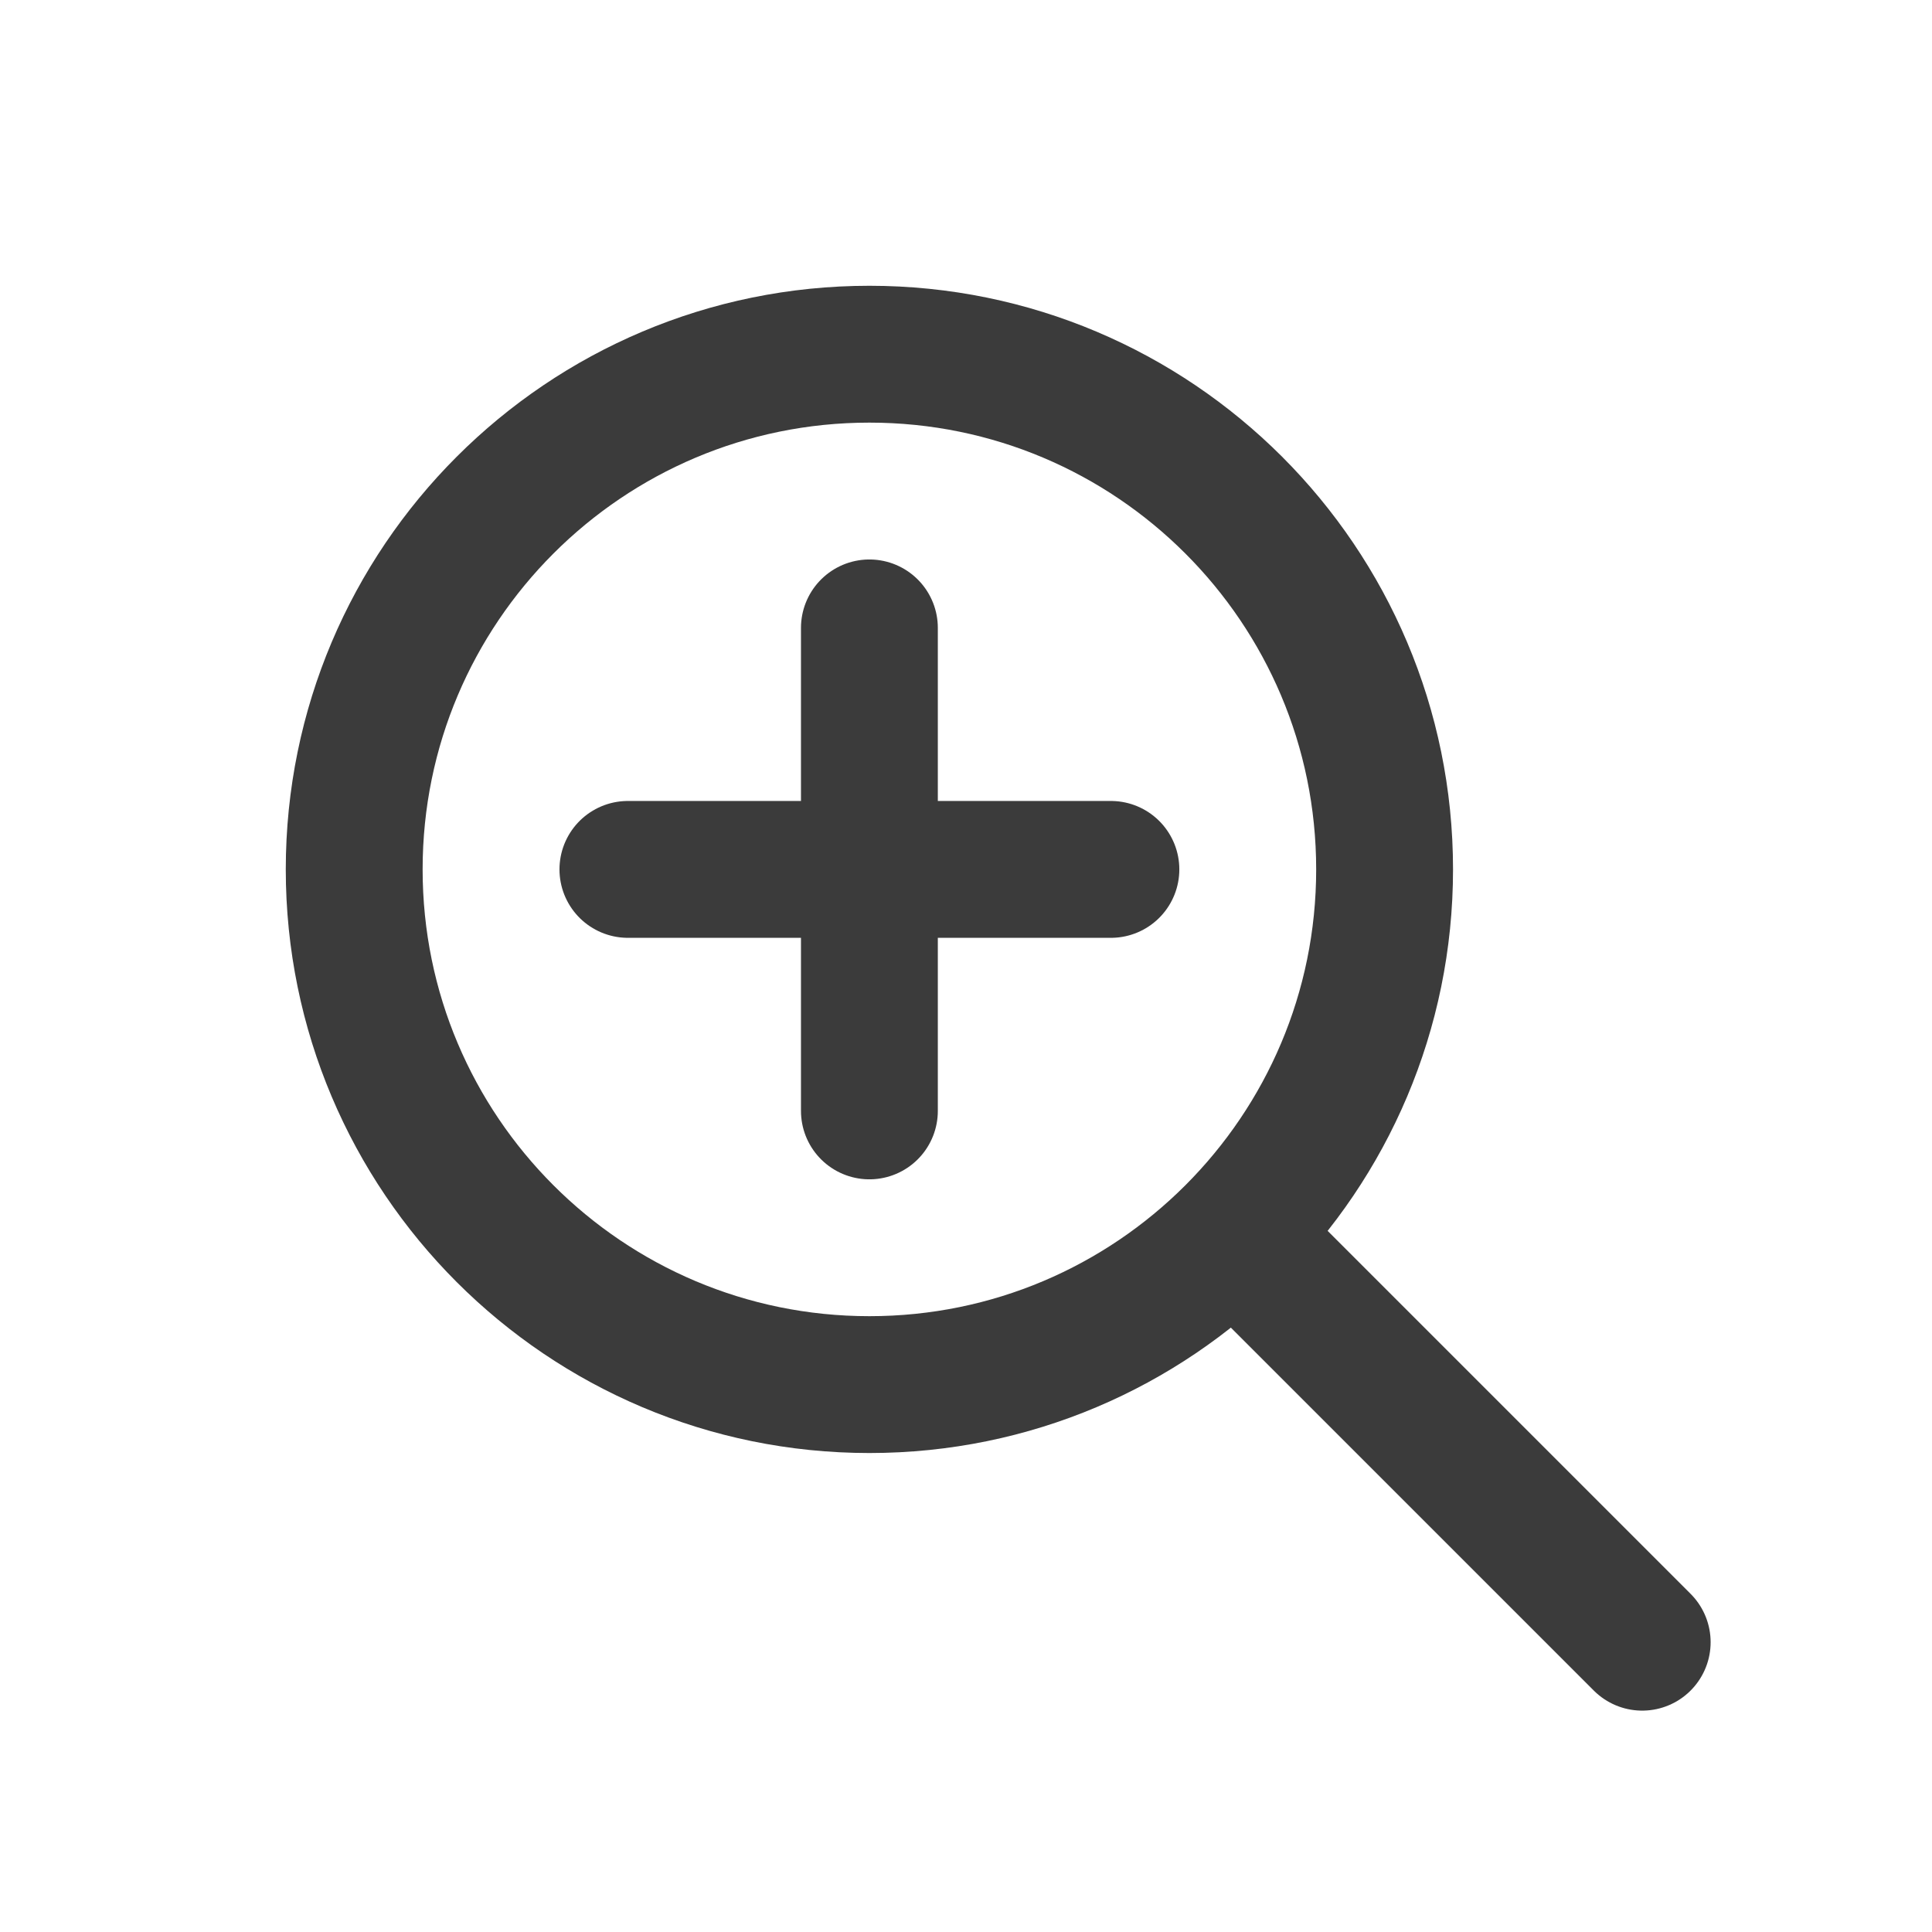
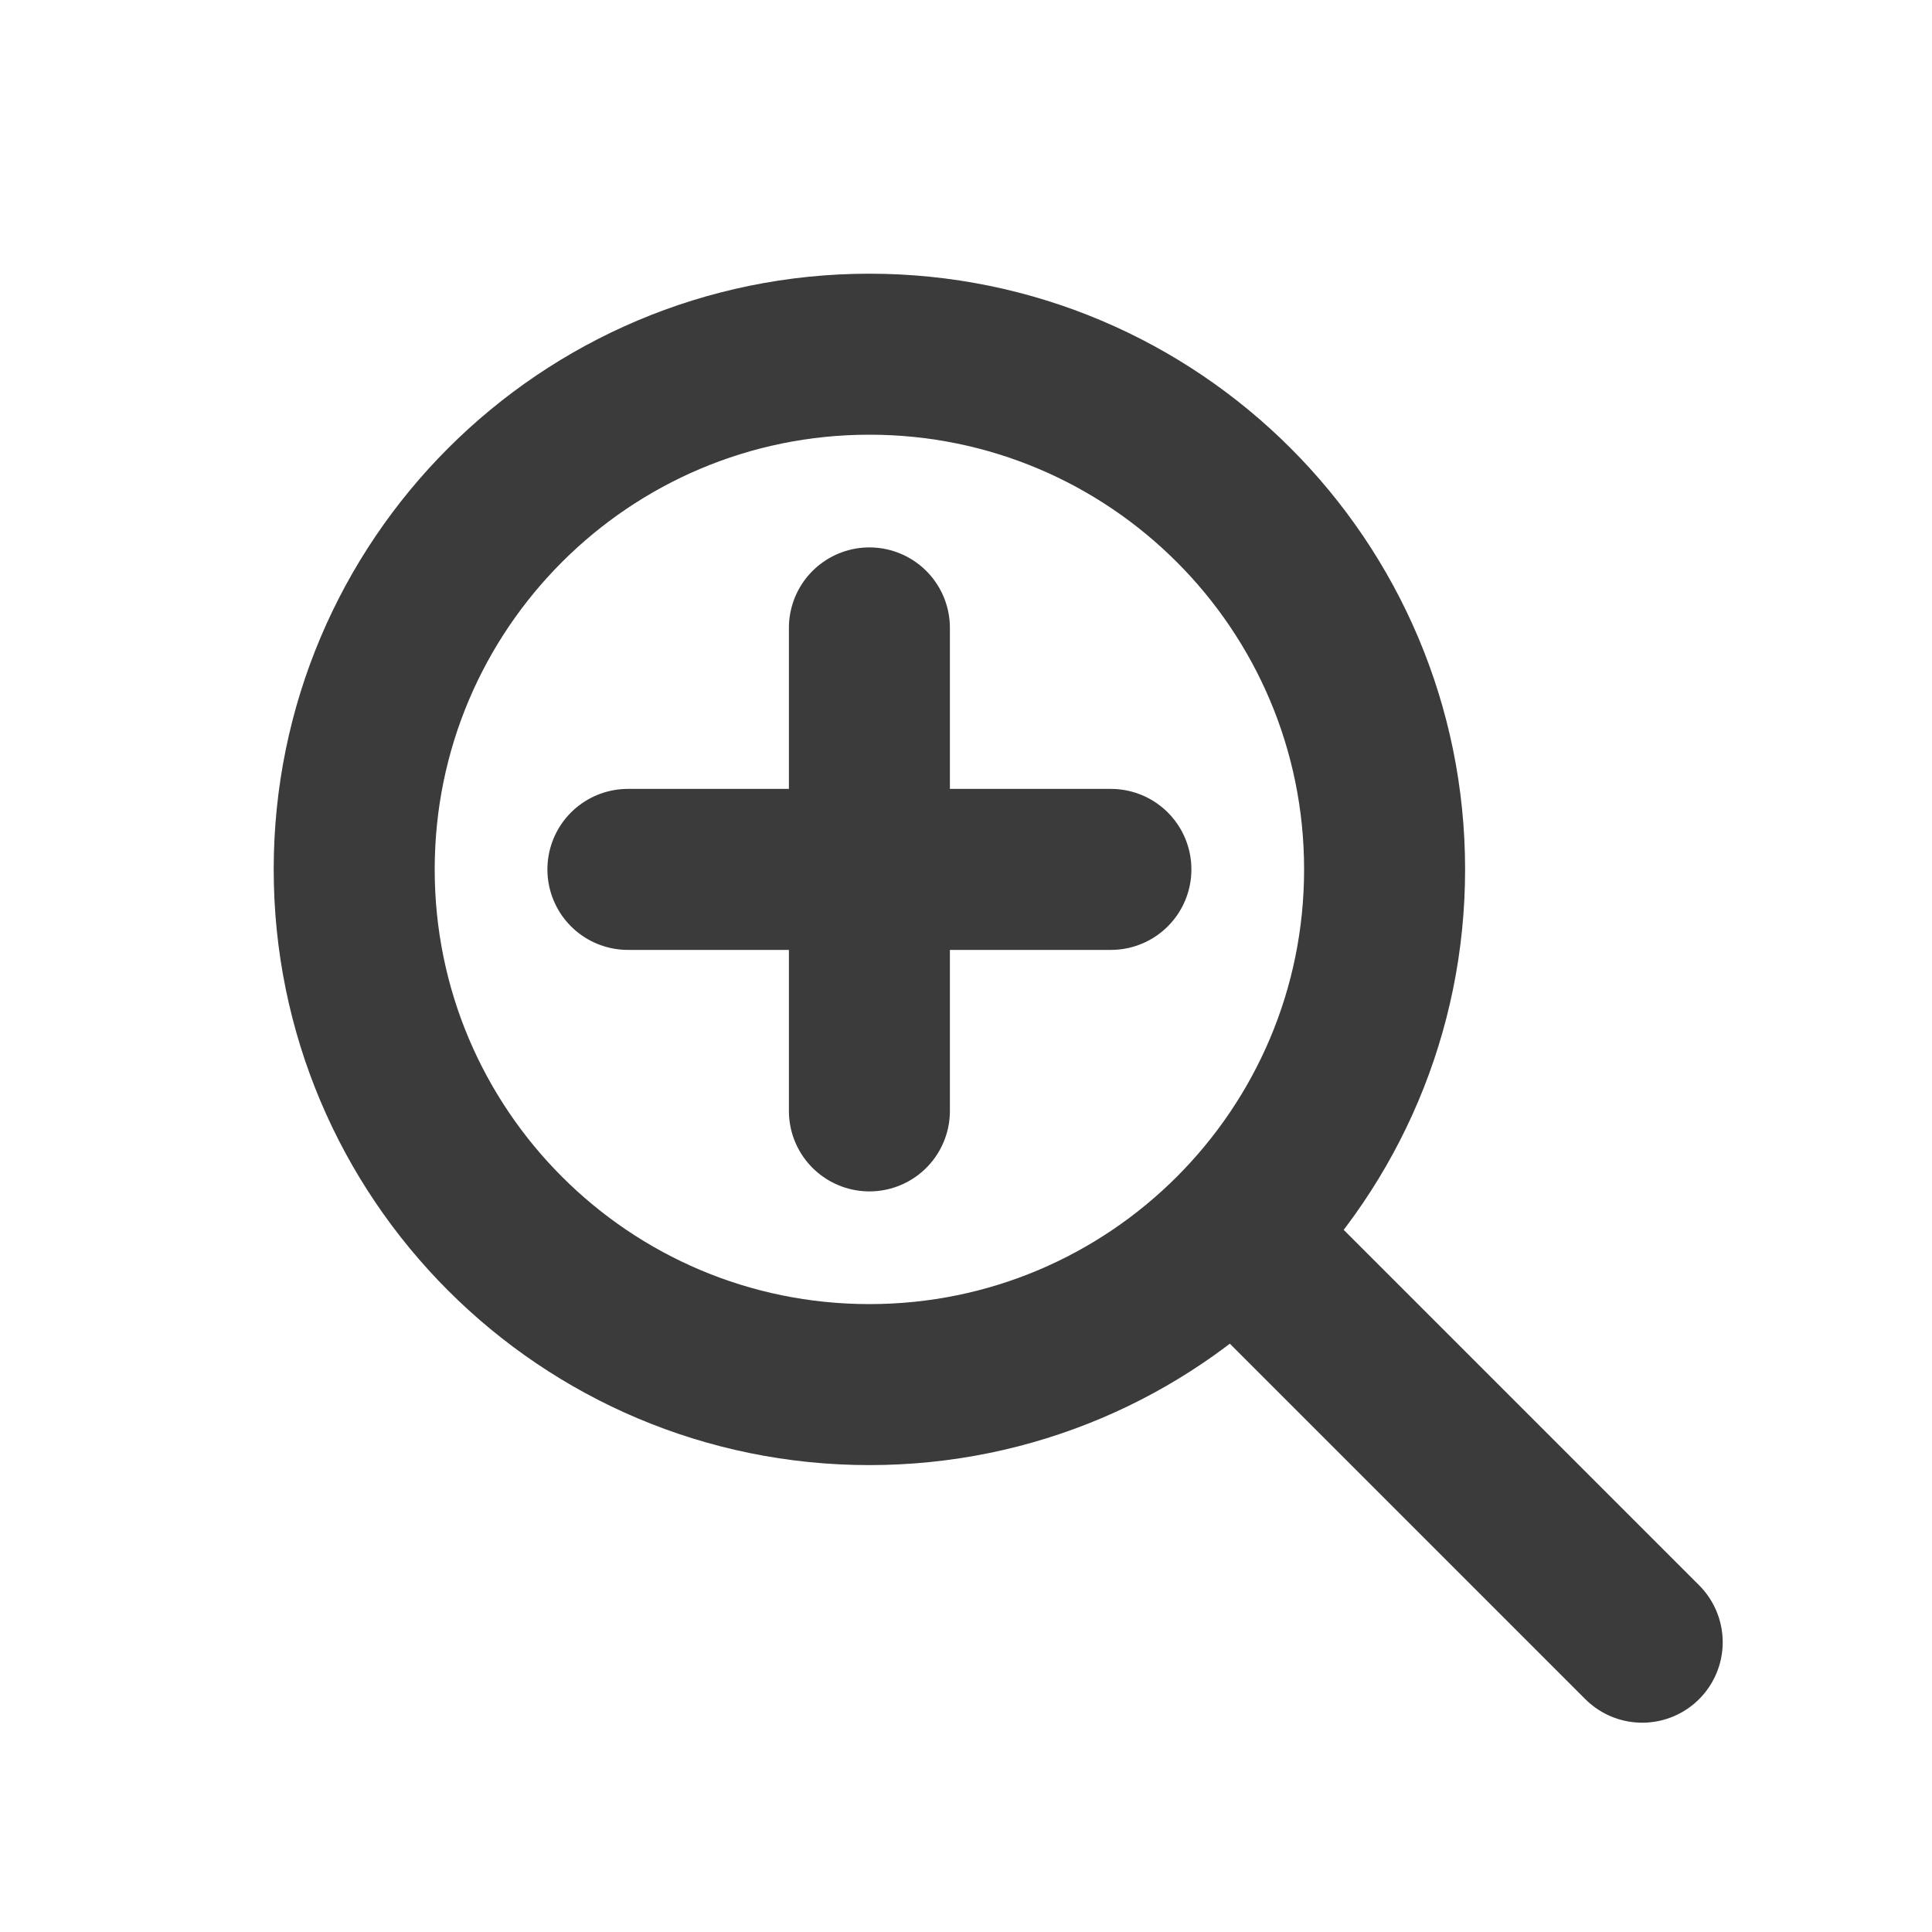
<svg xmlns="http://www.w3.org/2000/svg" width="24" height="24" viewBox="0 0 24 24">
-   <g fill="none" stroke="#3b3b3b" stroke-width="1.7" stroke-linecap="round" stroke-linejoin="round">
+   <g fill="none" stroke="#3b3b3b" stroke-width="2.0" stroke-linecap="round" stroke-linejoin="round">
    <circle cx="10.8" cy="10.8" r="6.4" />
    <path d="M15.6 15.6 L20.4 20.4" />
    <path d="M10.8 7.8v6" />
    <path d="M7.8 10.8h6" />
  </g>
</svg>
